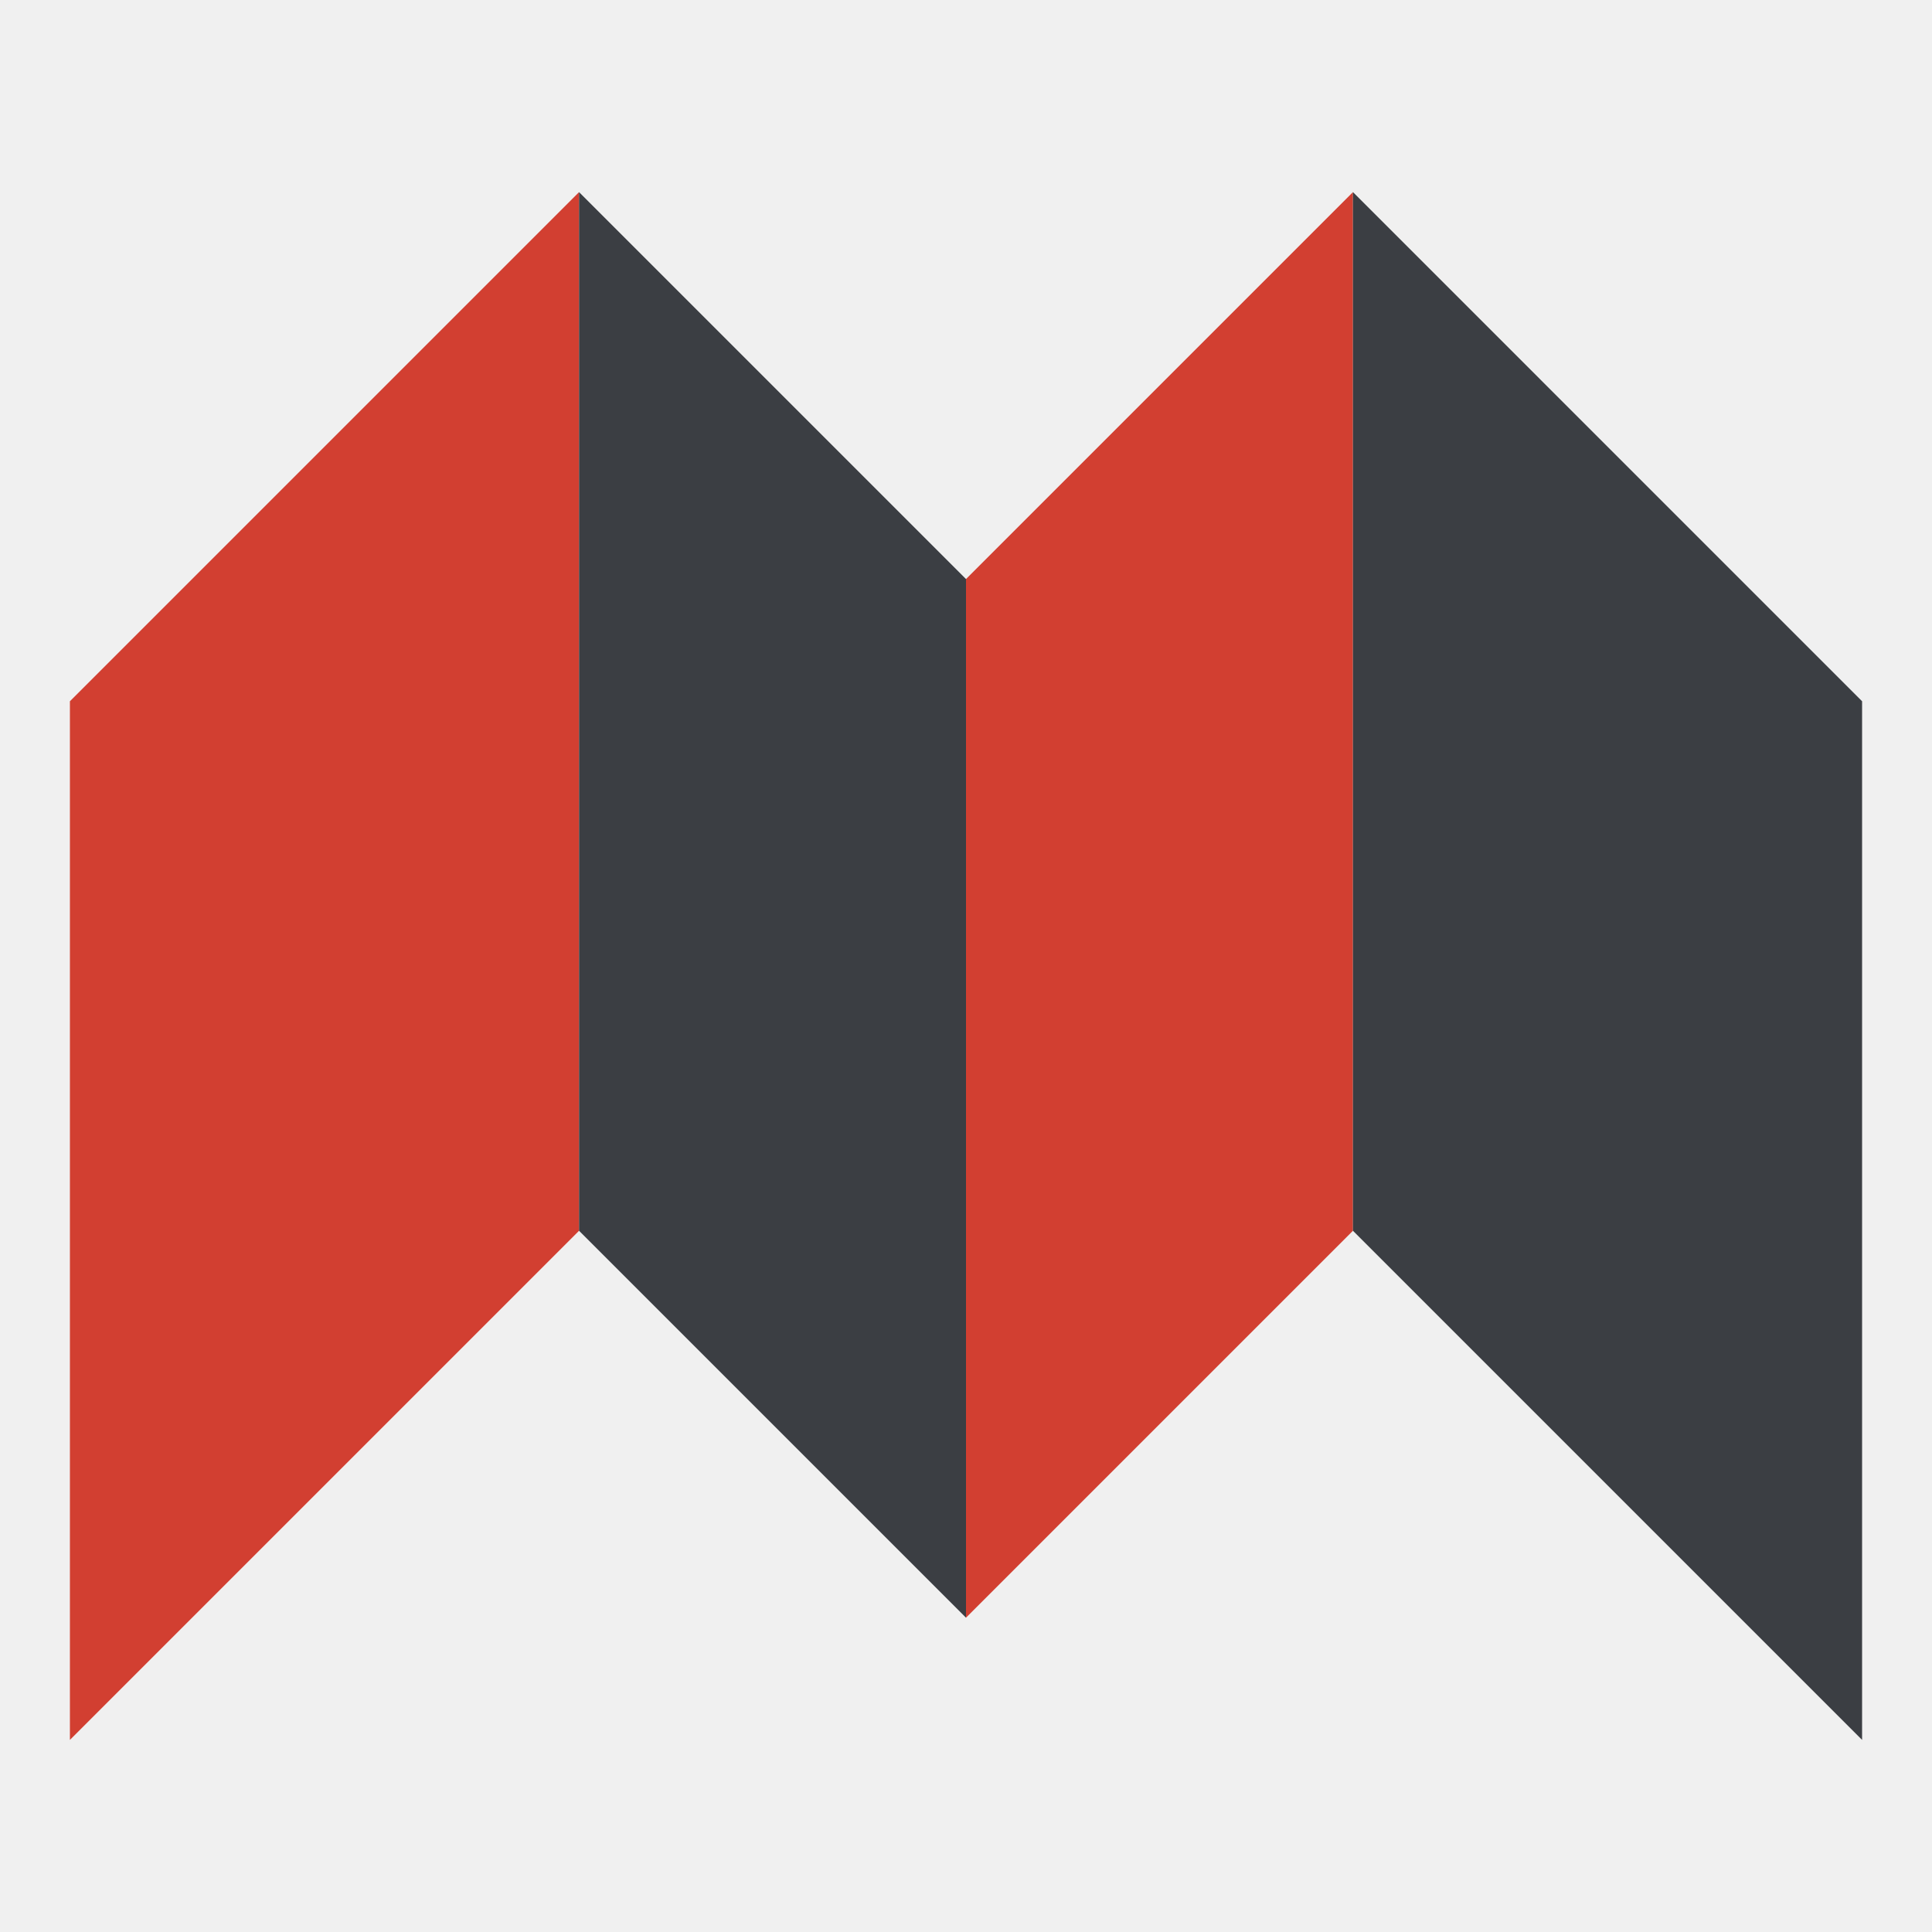
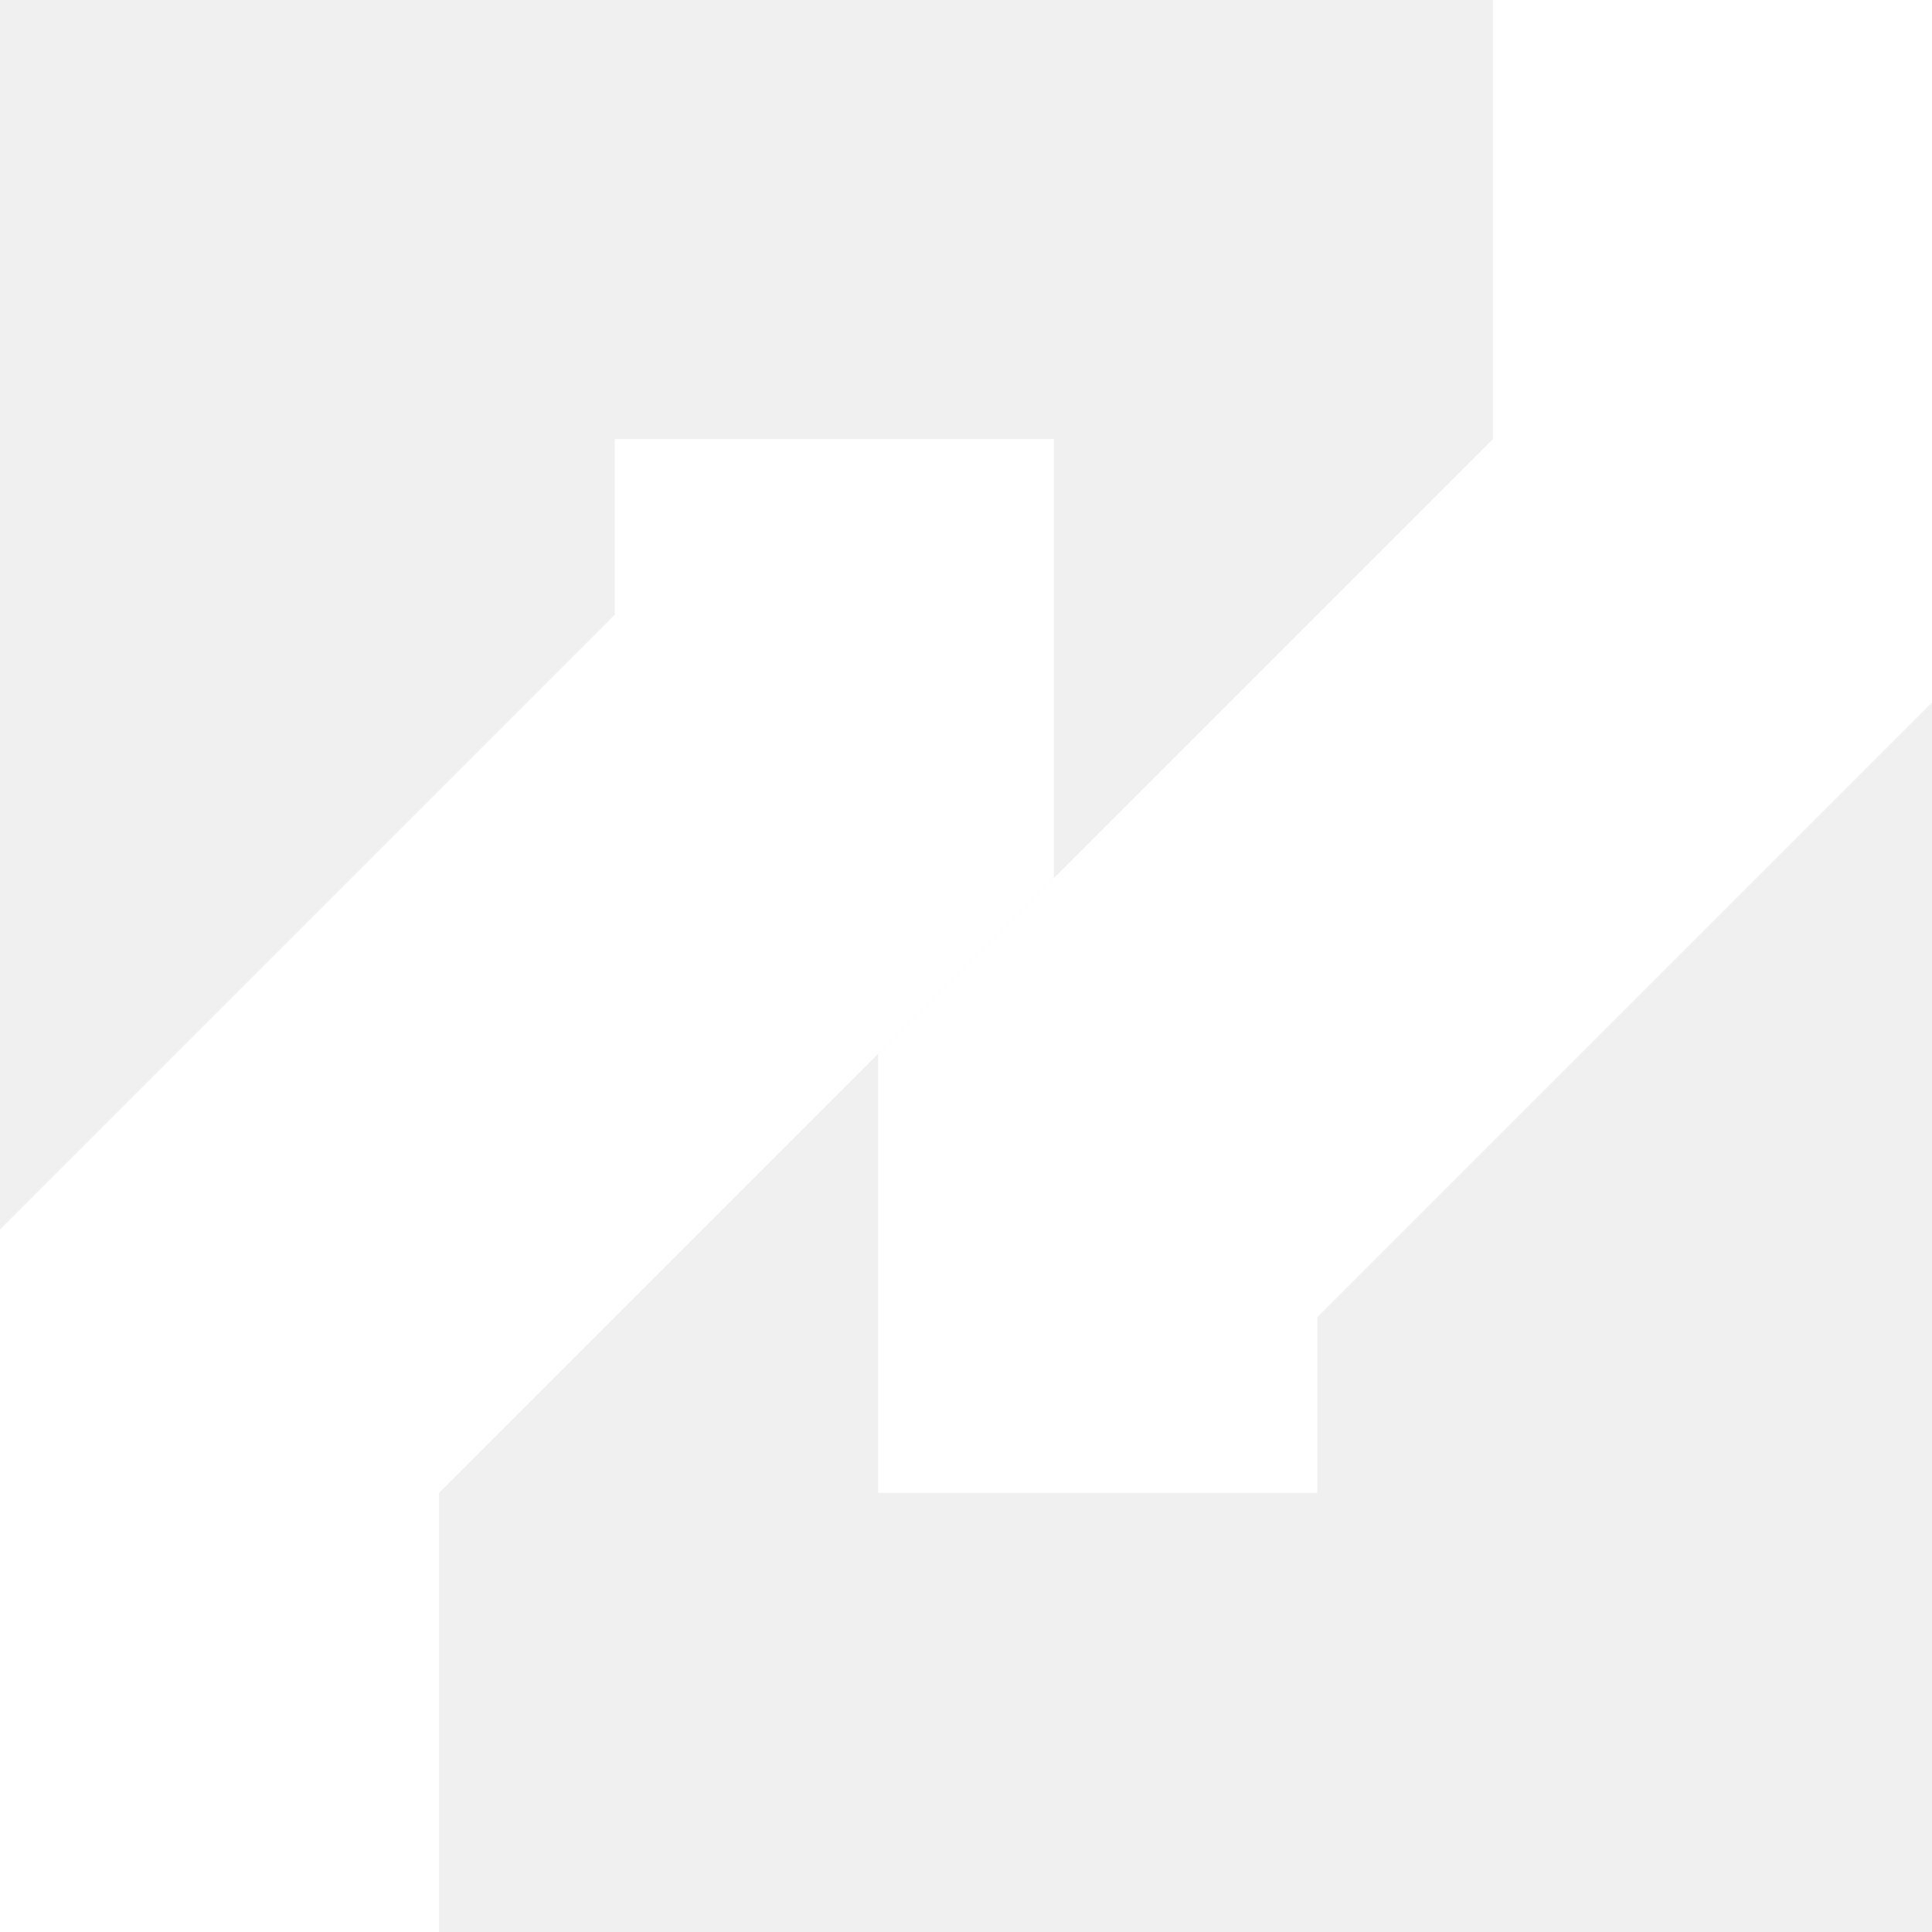
- <svg xmlns="http://www.w3.org/2000/svg" version="1.1" width="1024" height="1024" viewBox="0 0 1024 1024">
-   <g id="icomoon-ignore">
- </g>
-   <path fill="#d23f31" d="M37.052 371.676l269.857-269.857v550.507l-269.857 269.857z" />
-   <path fill="#3b3e43" d="M306.909 101.818l205.091 205.091v550.507l-205.091-205.091z" />
-   <path fill="#d23f31" d="M512 306.909l205.091-205.091v550.507l-205.091 205.091z" />
-   <path fill="#3b3e43" d="M717.091 101.818l269.857 269.857v550.507l-269.857-269.857z" />
+ <svg xmlns="http://www.w3.org/2000/svg" width="512" height="512" viewBox="0 0 512 512" fill="none">
+   <g clip-path="url(#clip0_3_37)">
+     <path d="M162.909 162.909L6.10352e-05 325.818V512H116.364V395.636L279.273 232.727V116.364H162.909V162.909Z" fill="white" />
+     <path d="M349.091 349.091L512 186.182V0H395.636V116.364L232.727 279.273V395.636H349.091V349.091Z" fill="white" />
+   </g>
+   <defs>
+     <clipPath id="clip0_3_37">
+       <rect width="512" height="512" fill="white" />
+     </clipPath>
+   </defs>
</svg>
